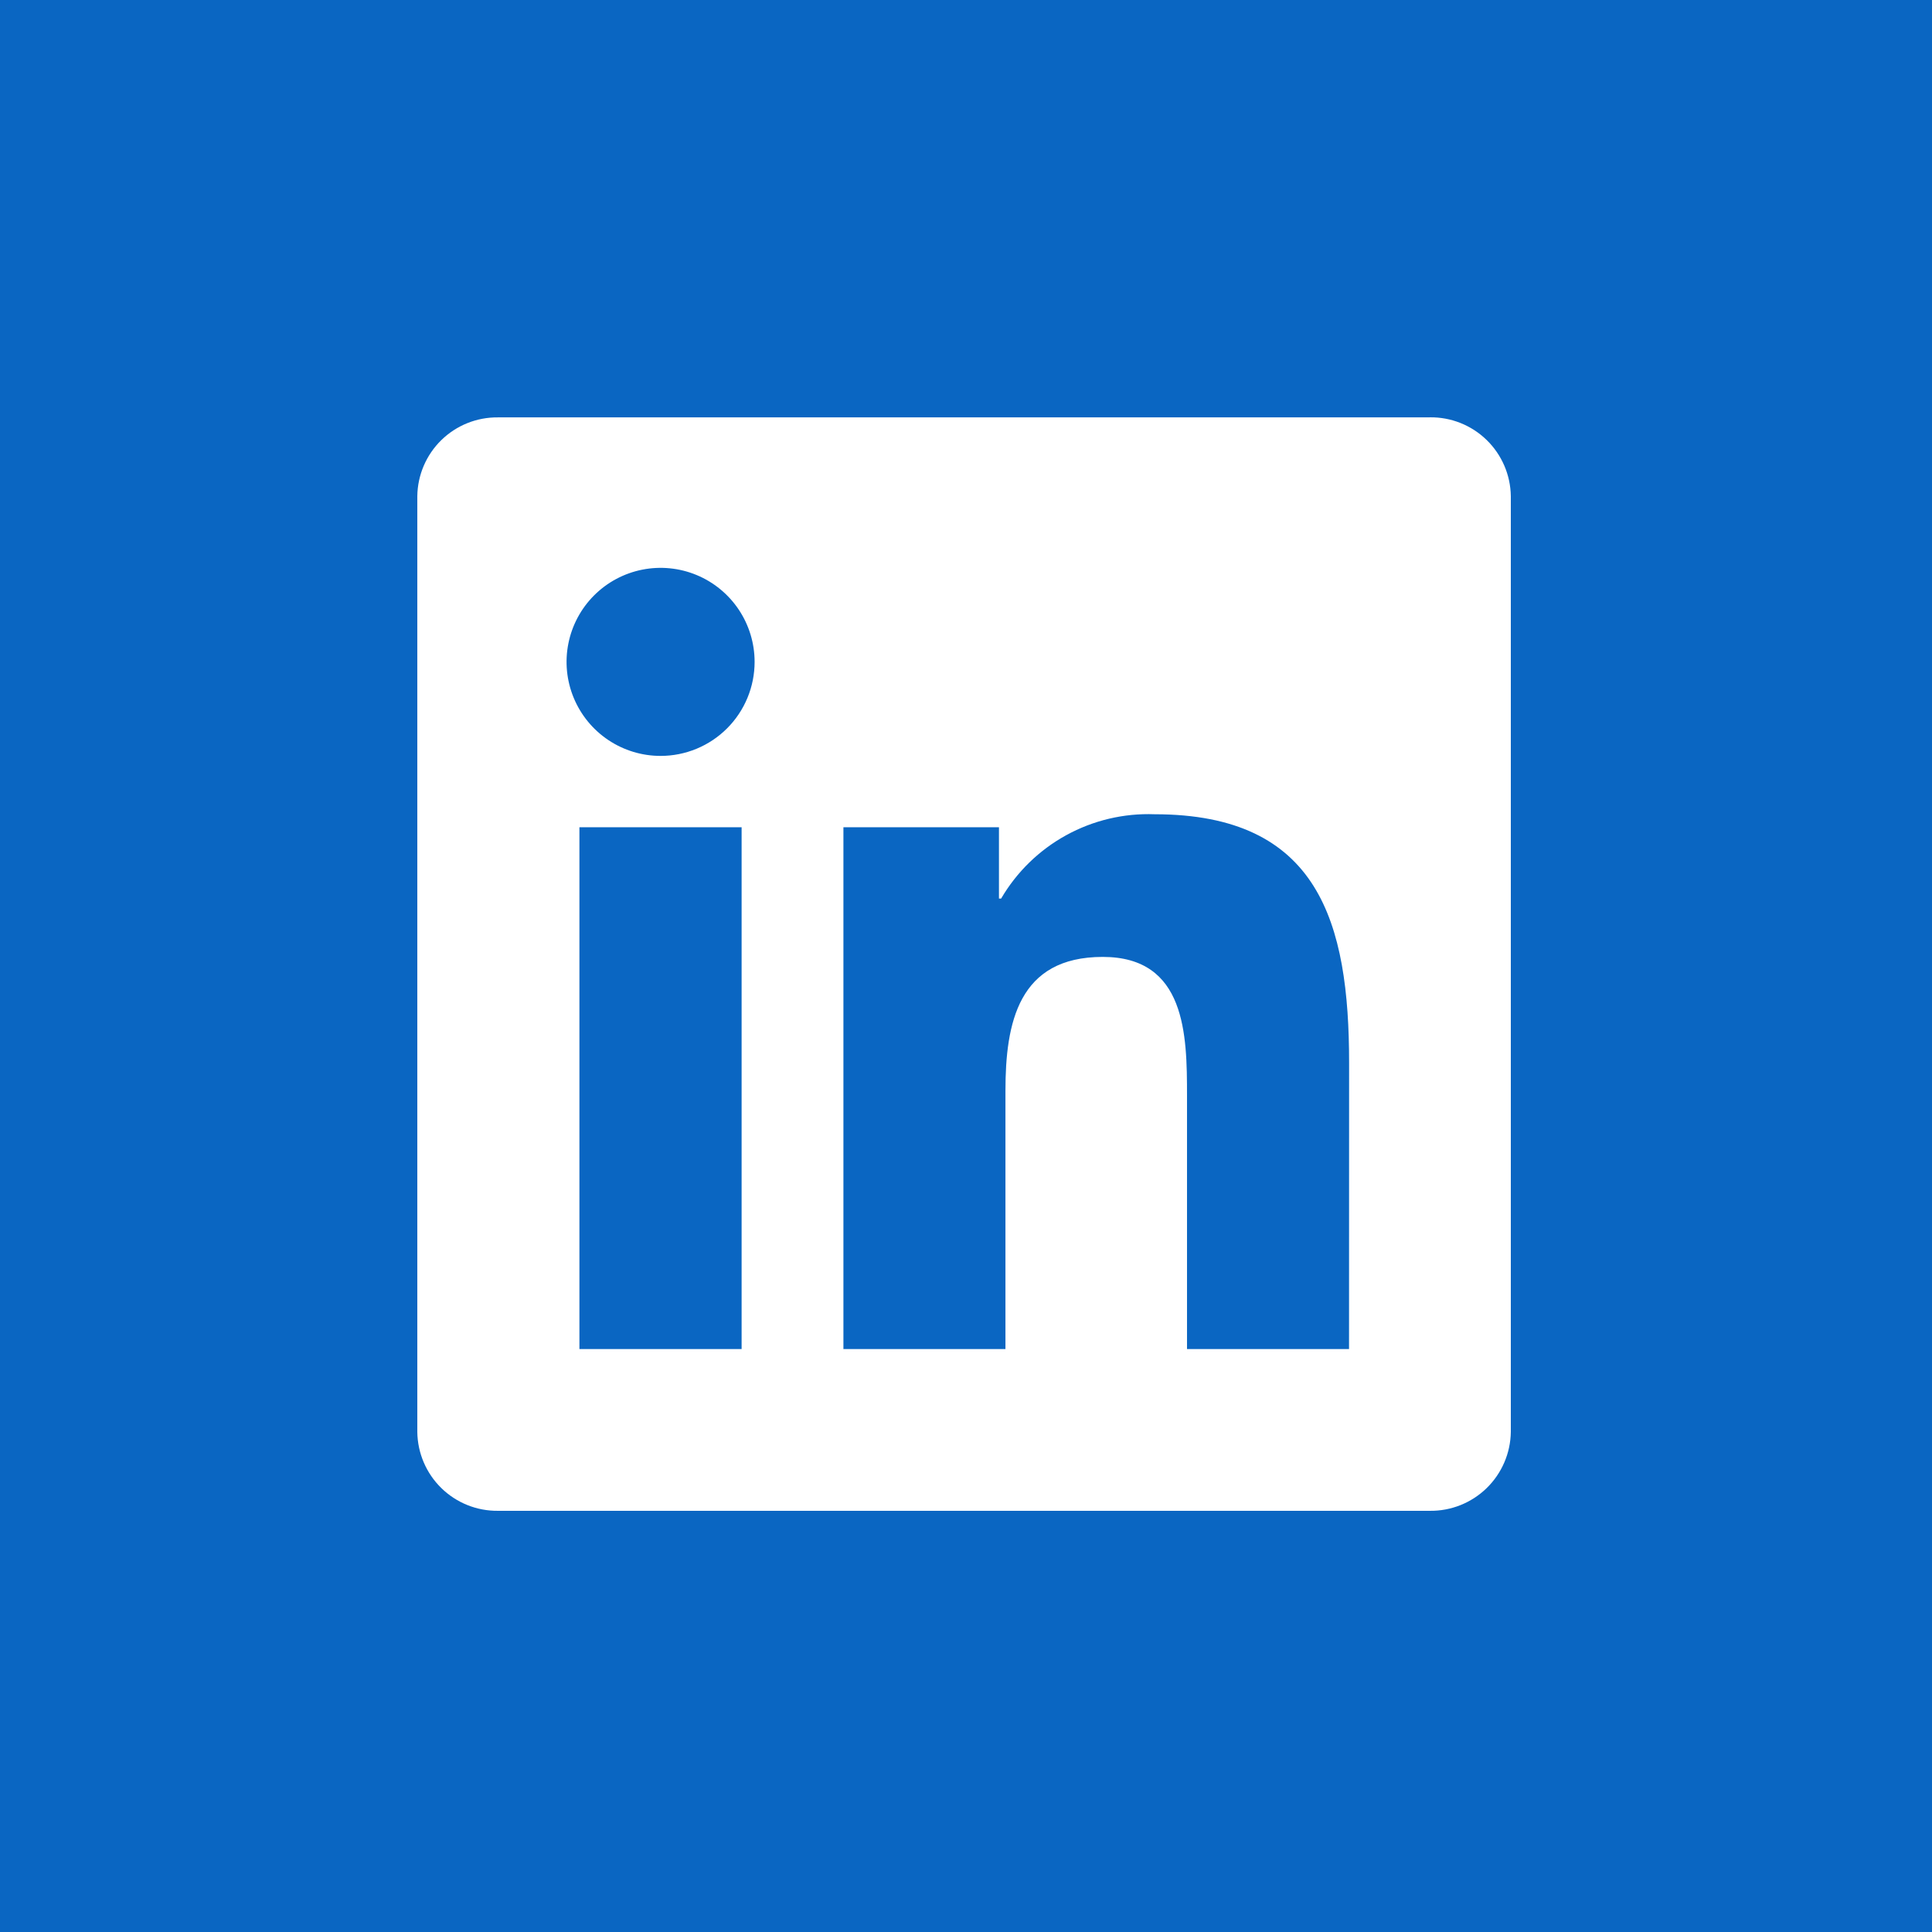
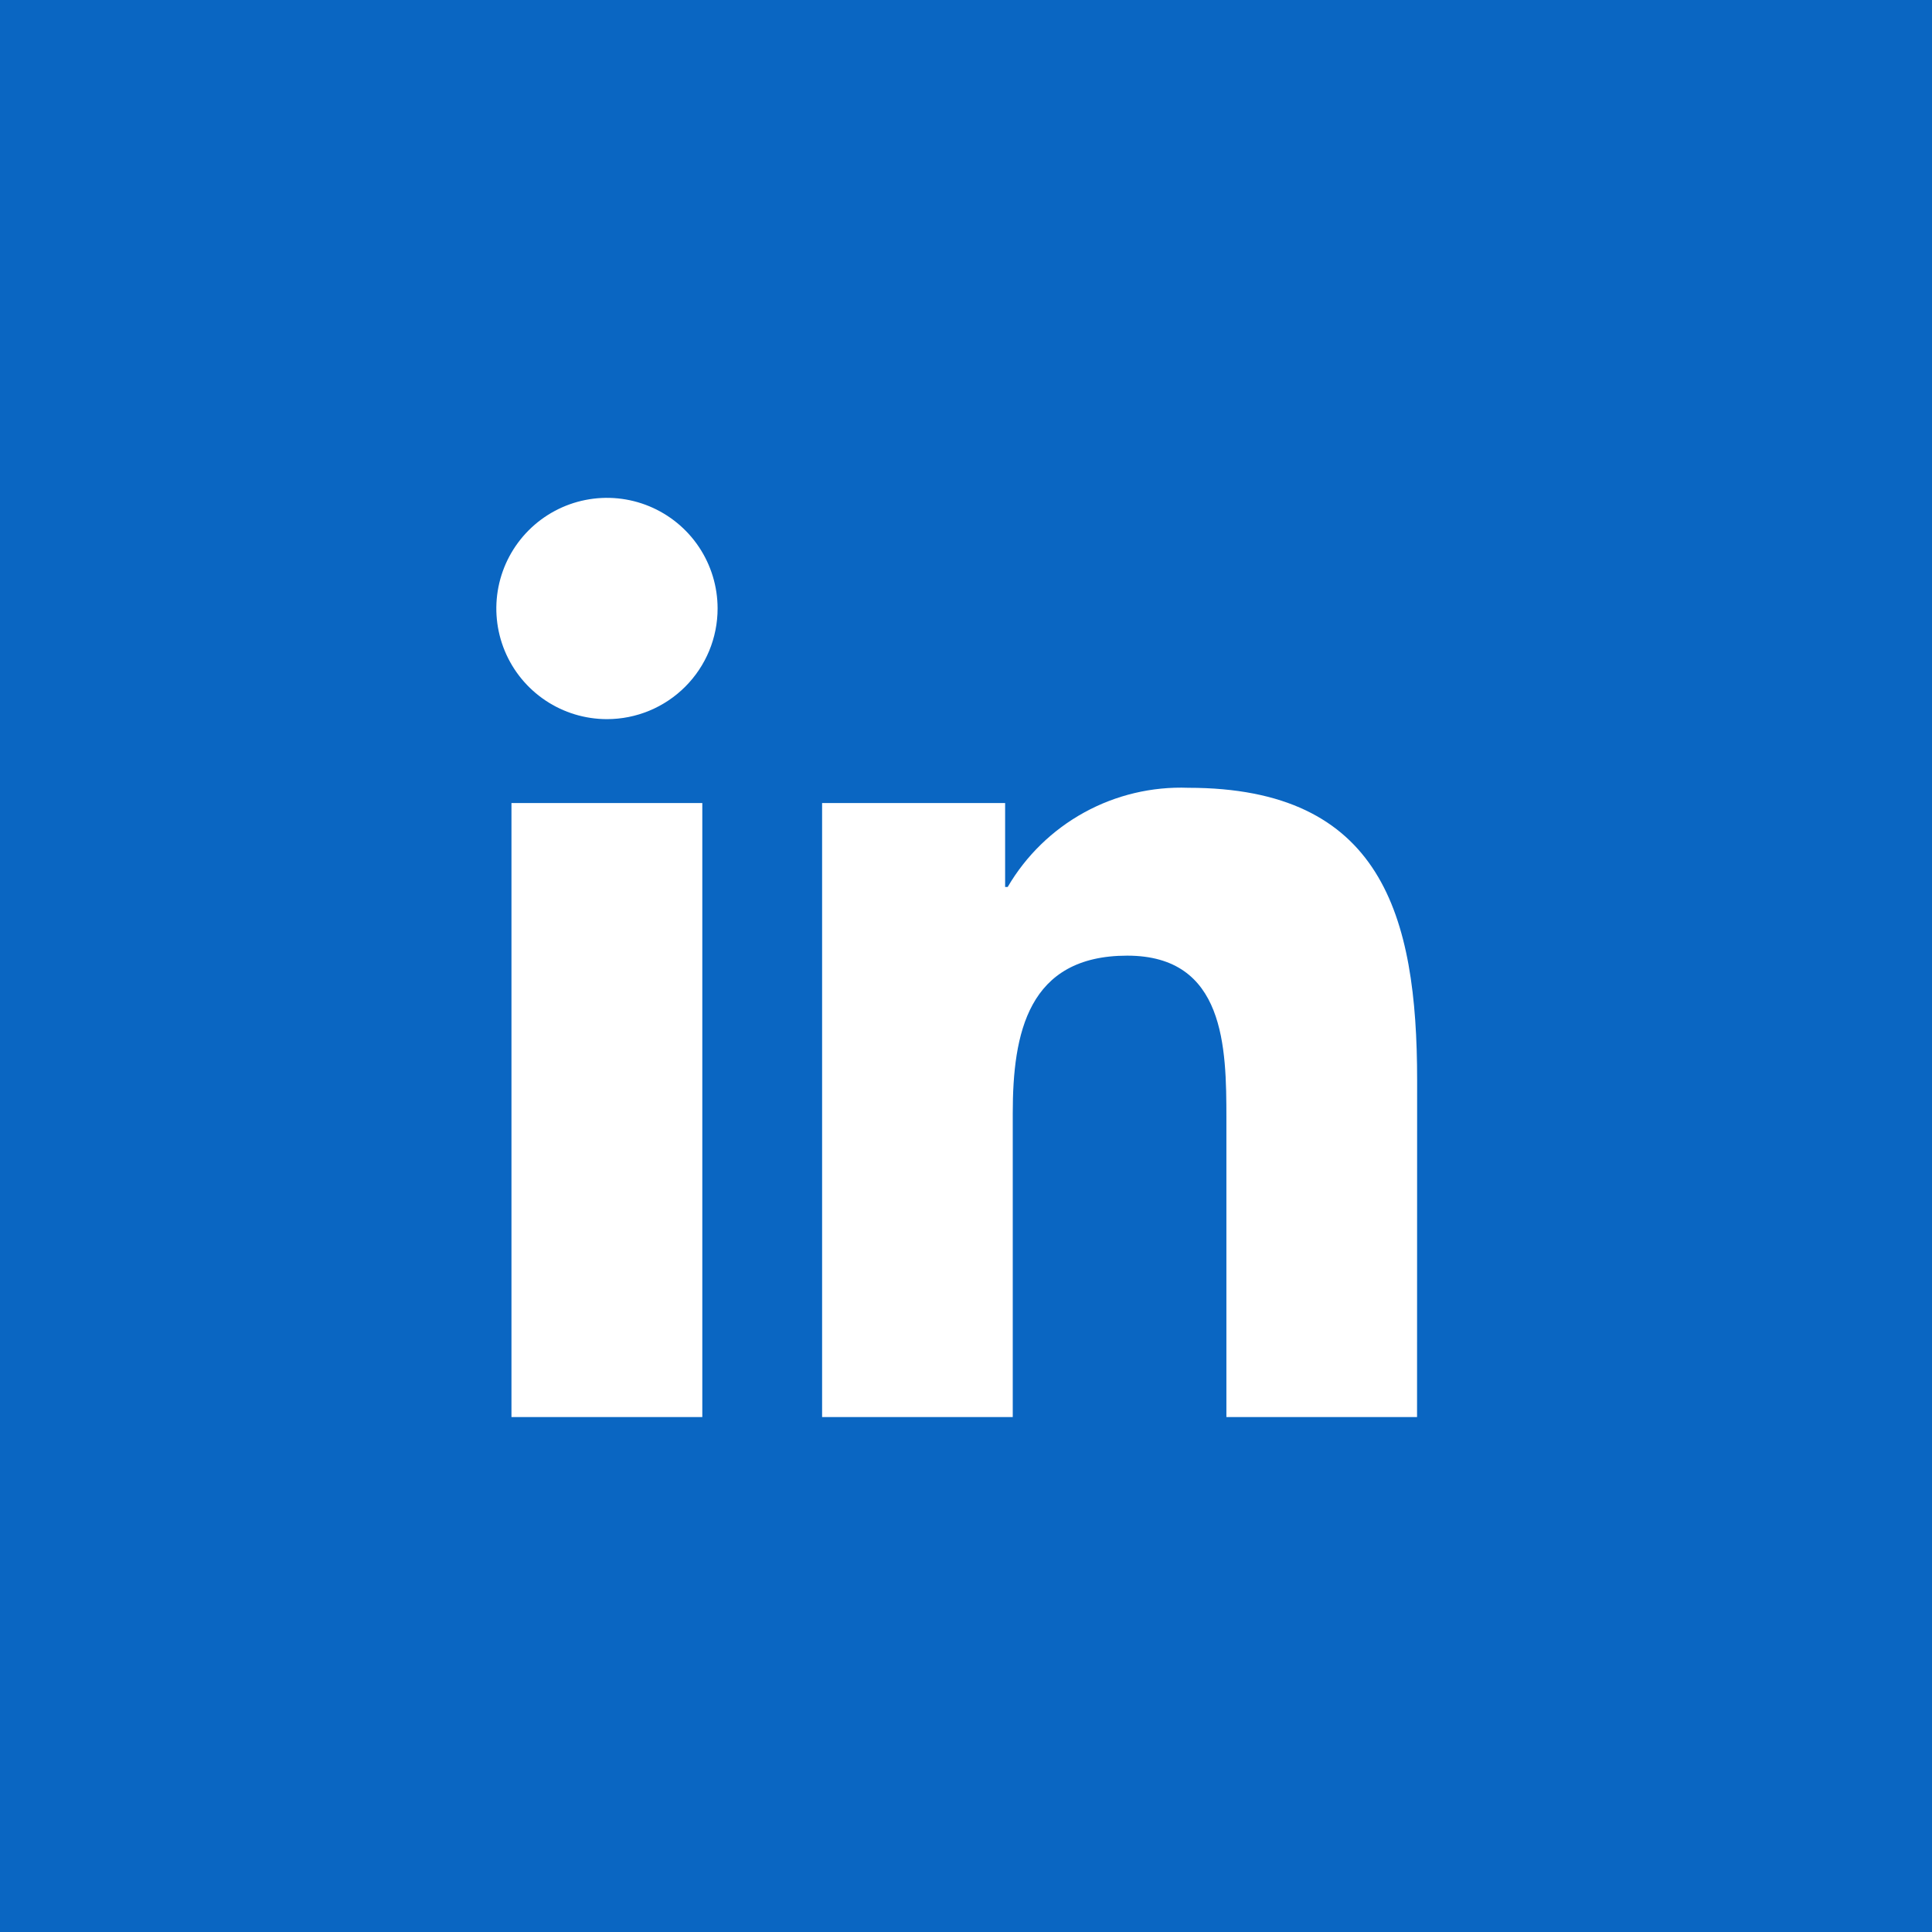
<svg xmlns="http://www.w3.org/2000/svg" width="500" height="500" viewBox="0 0 500 500" fill="none">
  <rect width="500" height="500" fill="#0A66C2" />
-   <path d="M349.129 349.135H307.198V283.466C307.198 267.807 306.918 247.648 285.389 247.648C263.549 247.648 260.208 264.71 260.208 282.326V349.131H218.276V214.088H258.531V232.543H259.094C263.123 225.655 268.944 219.989 275.938 216.147C282.932 212.306 290.837 210.433 298.811 210.729C341.311 210.729 349.147 238.685 349.147 275.053L349.129 349.135ZM170.963 195.629C166.15 195.63 161.445 194.204 157.443 191.53C153.441 188.857 150.322 185.057 148.479 180.611C146.637 176.165 146.154 171.272 147.092 166.552C148.03 161.831 150.347 157.495 153.749 154.091C157.152 150.687 161.487 148.369 166.207 147.429C170.927 146.489 175.82 146.97 180.267 148.811C184.713 150.652 188.514 153.77 191.189 157.772C193.863 161.773 195.291 166.477 195.292 171.29C195.293 174.486 194.664 177.65 193.442 180.603C192.219 183.556 190.428 186.239 188.168 188.499C185.909 190.759 183.227 192.552 180.275 193.775C177.323 194.998 174.159 195.628 170.963 195.629ZM191.929 349.135H149.954V214.088H191.929V349.135ZM370.034 108.019H128.883C123.409 107.958 118.135 110.071 114.219 113.896C110.304 117.721 108.067 122.944 108 128.418V370.578C108.065 376.054 110.3 381.281 114.216 385.11C118.131 388.939 123.407 391.057 128.883 390.998H370.034C375.521 391.067 380.811 388.955 384.742 385.126C388.674 381.298 390.924 376.065 391 370.578V128.401C390.922 122.916 388.67 117.687 384.738 113.862C380.807 110.037 375.519 107.929 370.034 108.002" fill="white" />
+   <path d="M181.757 366.739H132.366V207.832H181.757V366.739ZM280.609 210.255C288.839 205.735 298.14 203.532 307.523 203.88C357.531 203.88 366.752 236.774 366.752 279.568L366.731 366.739H317.391V289.467C317.391 271.041 317.062 247.322 291.729 247.322C266.031 247.322 262.099 267.398 262.099 288.126V366.734H212.759V207.832H260.125V229.548H260.789C265.529 221.443 272.379 214.775 280.609 210.255ZM151.491 129.395C157.045 128.289 162.802 128.855 168.035 131.022C173.267 133.188 177.739 136.858 180.886 141.566C184.033 146.274 185.713 151.81 185.714 157.473C185.715 161.233 184.975 164.957 183.537 168.431C182.098 171.905 179.99 175.062 177.331 177.721C174.673 180.38 171.517 182.49 168.043 183.93C164.57 185.37 160.846 186.111 157.086 186.112C151.423 186.113 145.887 184.434 141.178 181.288C136.469 178.143 132.798 173.671 130.63 168.44C128.462 163.208 127.895 157.451 128.998 151.897C130.102 146.342 132.828 141.24 136.831 137.235C140.835 133.229 145.937 130.501 151.491 129.395Z" fill="white" />
</svg>
